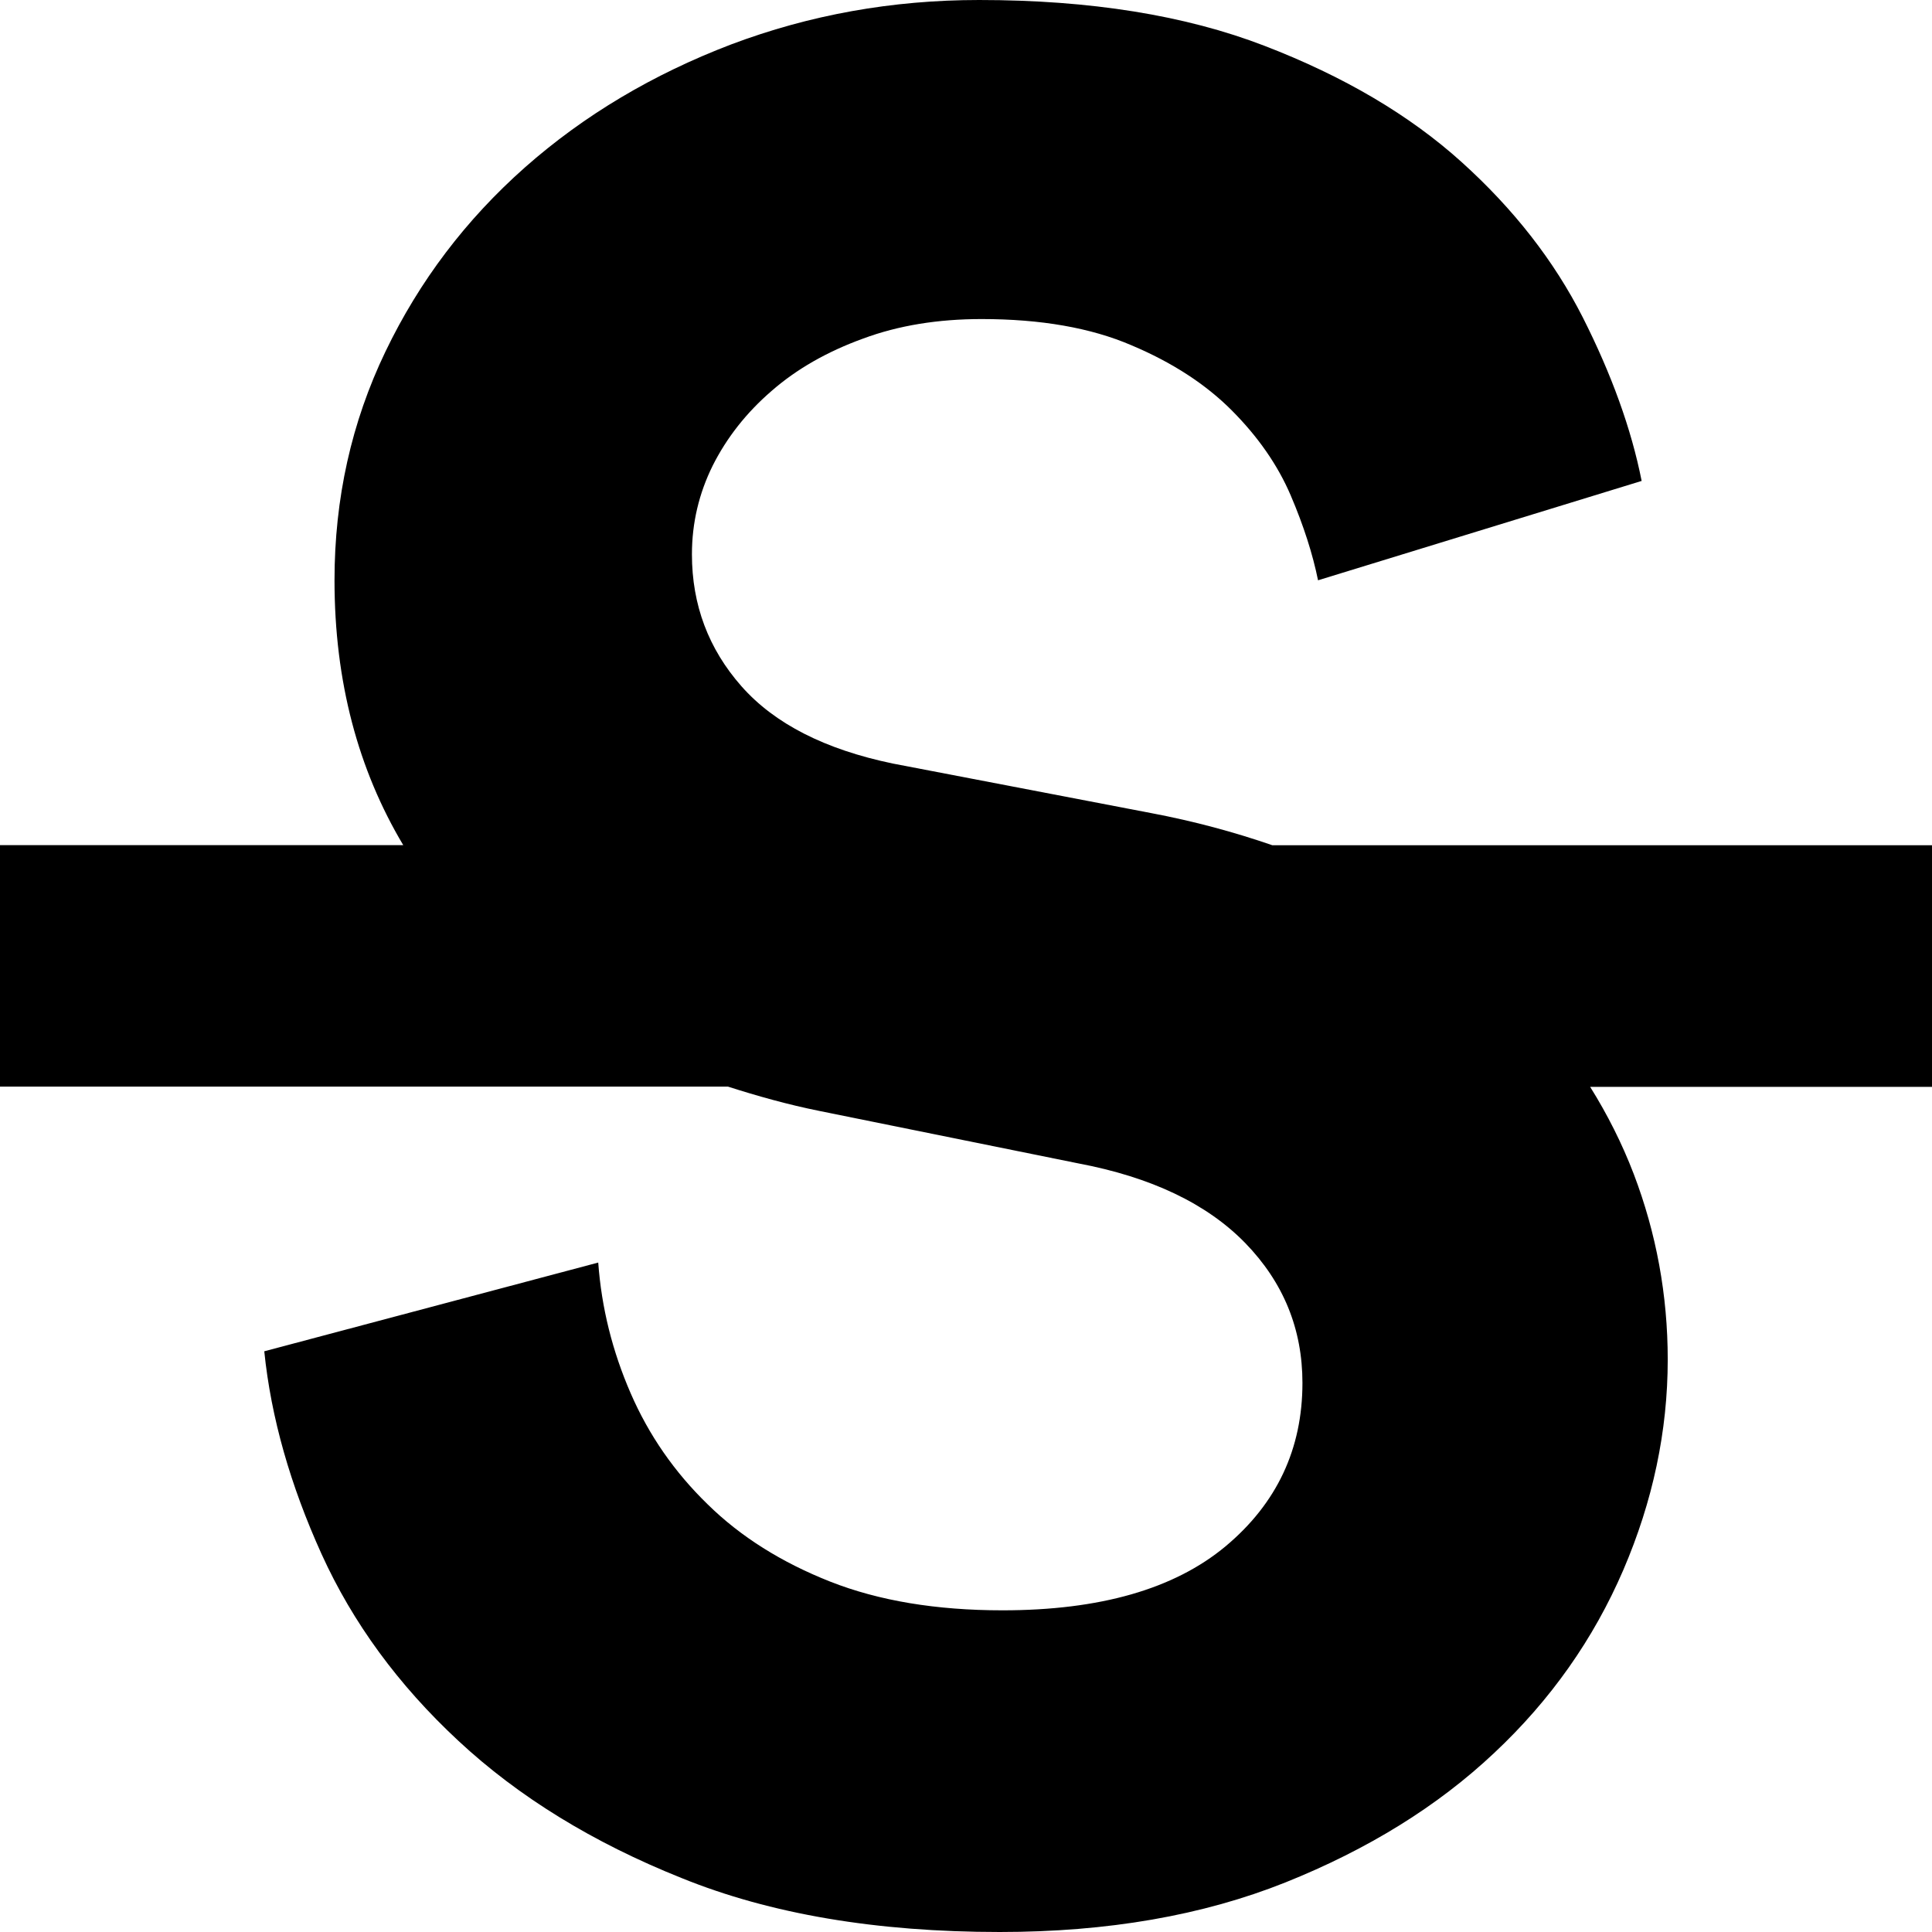
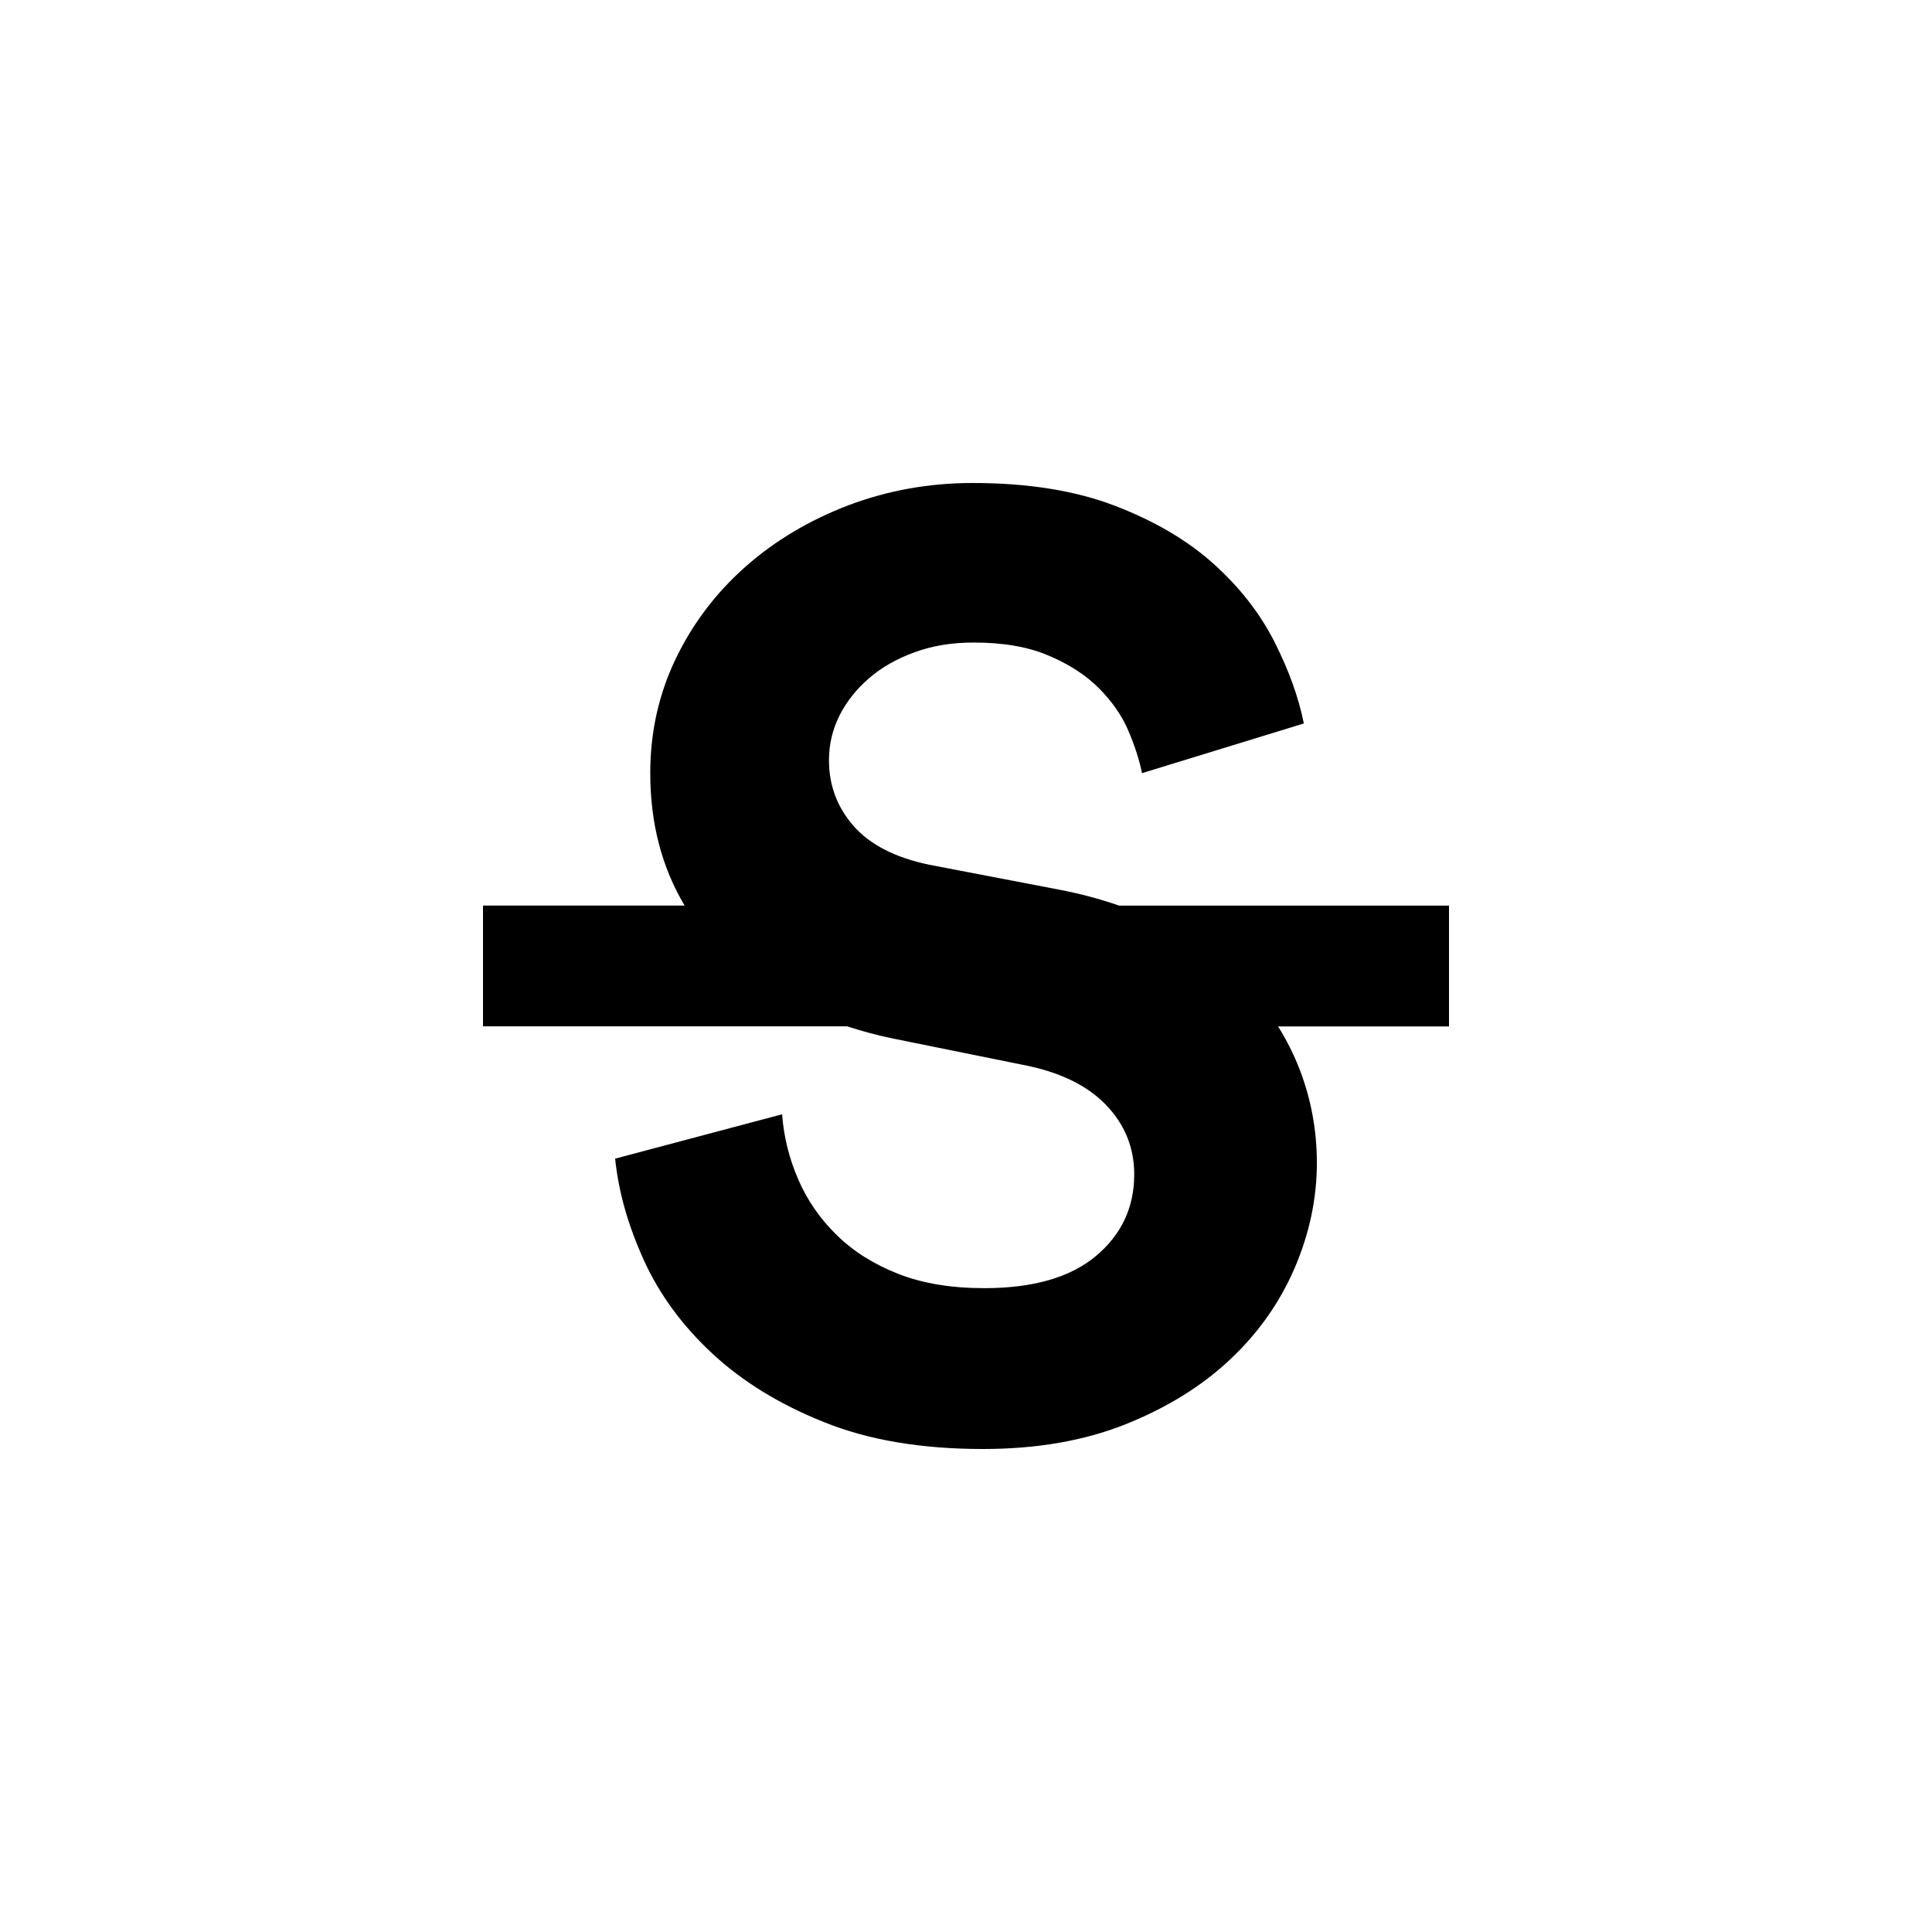
- <svg xmlns="http://www.w3.org/2000/svg" version="1.1" id="XMLID_1_" x="0px" y="0px" viewBox="0 0 14 14" enable-background="new 0 0 14 14" xml:space="preserve">
+ <svg xmlns="http://www.w3.org/2000/svg" version="1.1" x="0px" y="0px" viewBox="0 0 28 28" style="enable-background:new 0 0 28 28;" xml:space="preserve">
  <g id="strikethrough">
-     <path d="M14,6.125H9.22C8.945,6.03,8.654,5.951,8.342,5.892L6.47,5.533c-0.491-0.102-0.857-0.288-1.097-0.56   c-0.239-0.271-0.359-0.59-0.359-0.956c0-0.228,0.051-0.442,0.151-0.644c0.102-0.202,0.243-0.382,0.426-0.54   c0.182-0.159,0.403-0.285,0.662-0.379c0.258-0.096,0.545-0.142,0.86-0.142c0.428,0,0.791,0.063,1.086,0.19   c0.297,0.125,0.54,0.284,0.728,0.473C9.116,3.165,9.259,3.37,9.353,3.59s0.16,0.427,0.198,0.615l2.345-0.72   c-0.075-0.378-0.218-0.772-0.426-1.184c-0.208-0.41-0.5-0.785-0.879-1.127c-0.378-0.341-0.854-0.621-1.428-0.842   C8.59,0.111,7.901,0,7.095,0C6.464,0,5.866,0.108,5.298,0.322C4.732,0.538,4.233,0.834,3.804,1.213   C3.376,1.592,3.039,2.036,2.793,2.548C2.547,3.06,2.424,3.612,2.424,4.205c0,0.734,0.171,1.371,0.498,1.919H0v1.75h5.275   c0.213,0.068,0.432,0.13,0.666,0.177L7.812,8.43c0.531,0.1,0.934,0.293,1.211,0.577C9.3,9.292,9.438,9.63,9.438,10.021   c0,0.479-0.186,0.874-0.557,1.184c-0.372,0.31-0.911,0.464-1.617,0.464c-0.479,0-0.895-0.069-1.248-0.208   c-0.352-0.139-0.649-0.325-0.888-0.56c-0.24-0.233-0.426-0.501-0.558-0.805S4.359,9.478,4.335,9.149l-2.42,0.643   c0.049,0.481,0.189,0.97,0.415,1.469c0.226,0.498,0.557,0.95,0.992,1.354c0.435,0.405,0.974,0.737,1.617,0.994   C5.582,13.87,6.35,14,7.245,14c0.782,0,1.471-0.12,2.069-0.359c0.599-0.24,1.103-0.552,1.512-0.937   c0.411-0.385,0.722-0.828,0.937-1.327c0.214-0.498,0.322-1.007,0.322-1.525c0-0.467-0.083-0.916-0.246-1.344   c-0.085-0.222-0.191-0.432-0.316-0.632H14V6.125z" />
+     <path d="M21,13.125h-4.78c-0.275-0.095-0.566-0.174-0.878-0.233l-1.872-0.359c-0.491-0.102-0.857-0.288-1.097-0.56   c-0.239-0.271-0.359-0.59-0.359-0.956c0-0.228,0.051-0.442,0.151-0.644c0.102-0.202,0.243-0.382,0.426-0.54   c0.182-0.159,0.403-0.285,0.662-0.379c0.258-0.096,0.545-0.142,0.86-0.142c0.428,0,0.791,0.063,1.086,0.19   c0.297,0.125,0.54,0.284,0.728,0.473c0.189,0.19,0.332,0.395,0.426,0.615s0.16,0.427,0.198,0.615l2.345-0.72   c-0.075-0.378-0.218-0.772-0.426-1.184c-0.208-0.41-0.5-0.785-0.879-1.127c-0.378-0.341-0.854-0.621-1.428-0.842   C15.59,7.111,14.901,7,14.095,7c-0.631,0-1.229,0.108-1.797,0.322c-0.566,0.216-1.065,0.512-1.494,0.891   c-0.428,0.379-0.765,0.823-1.011,1.335c-0.246,0.512-0.369,1.064-0.369,1.657c0,0.734,0.171,1.371,0.498,1.919H7v1.75h5.275   c0.213,0.068,0.432,0.13,0.666,0.177l1.871,0.379c0.531,0.1,0.934,0.293,1.211,0.577c0.277,0.285,0.415,0.623,0.415,1.014   c0,0.479-0.186,0.874-0.557,1.184c-0.372,0.31-0.911,0.464-1.617,0.464c-0.479,0-0.895-0.069-1.248-0.208   c-0.352-0.139-0.649-0.325-0.888-0.56c-0.24-0.233-0.426-0.501-0.558-0.805s-0.211-0.618-0.235-0.947l-2.42,0.643   c0.049,0.481,0.189,0.97,0.415,1.469c0.226,0.498,0.557,0.95,0.992,1.354c0.435,0.405,0.974,0.737,1.617,0.994   C12.582,20.87,13.35,21,14.245,21c0.782,0,1.471-0.12,2.069-0.359c0.599-0.24,1.103-0.552,1.512-0.937   c0.411-0.385,0.722-0.828,0.937-1.327c0.214-0.498,0.322-1.007,0.322-1.525c0-0.467-0.083-0.916-0.246-1.344   c-0.085-0.222-0.191-0.432-0.316-0.632H21V13.125z" />
  </g>
+   <g id="Layer_1">
+ </g>
</svg>
